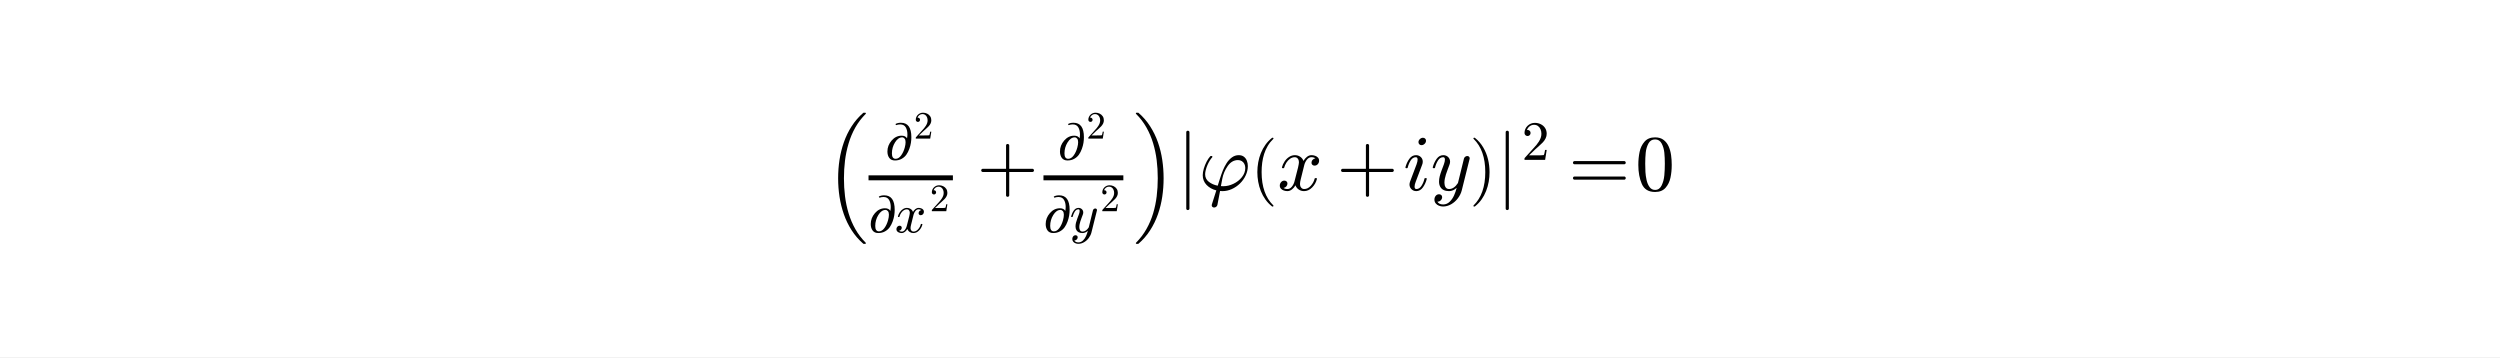
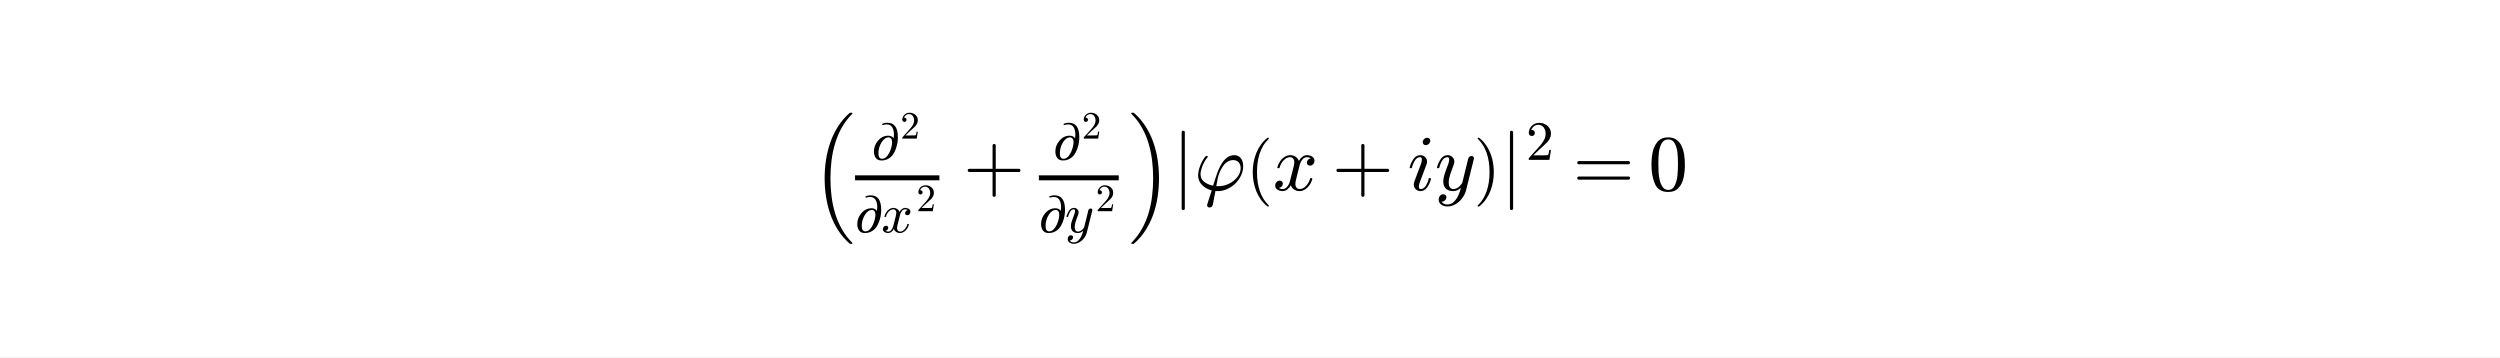
<svg xmlns="http://www.w3.org/2000/svg" xmlns:xlink="http://www.w3.org/1999/xlink" height="54pt" version="1.1" viewBox="0 0 378 54" width="378pt">
  <defs>
    <style type="text/css">
*{stroke-linecap:butt;stroke-linejoin:round;stroke-miterlimit:100000;}
  </style>
  </defs>
  <g id="figure_1">
    <g id="patch_1">
      <path d="M 0 54  L 378 54  L 378 0  L 0 0  z " style="fill:#ffffff;" />
    </g>
    <g id="text_1">
      <defs>
+         <path d="M 4.984 0  L 4.984 2.688  Q 4.984 2.938 5.172 3.219  L 20.703 20.406  Q 24.219 24.219 26.406 26.797  Q 28.609 29.391 30.75 32.766  Q 32.906 36.141 34.156 39.625  Q 35.406 43.109 35.406 47.016  Q 35.406 51.125 33.891 54.859  Q 32.375 58.594 29.375 60.844  Q 26.375 63.094 22.125 63.094  Q 17.781 63.094 14.312 60.469  Q 10.844 57.859 9.422 53.719  Q 9.812 53.812 10.5 53.812  Q 12.75 53.812 14.328 52.297  Q 15.922 50.781 15.922 48.391  Q 15.922 46.094 14.328 44.5  Q 12.75 42.922 10.5 42.922  Q 8.156 42.922 6.562 44.547  Q 4.984 46.188 4.984 48.391  Q 4.984 52.156 6.391 55.438  Q 7.812 58.734 10.469 61.297  Q 13.141 63.875 16.484 65.234  Q 19.828 66.609 23.578 66.609  Q 29.297 66.609 34.219 64.188  Q 39.156 61.766 42.031 57.344  Q 44.922 52.938 44.922 47.016  Q 44.922 42.672 43.016 38.766  Q 41.109 34.859 38.125 31.656  Q 35.156 28.469 30.516 24.406  Q 25.875 20.359 24.422 19  L 13.094 8.109  L 22.703 8.109  Q 29.781 8.109 34.547 8.219  Q 39.312 8.344 39.594 8.594  Q 40.766 9.859 42 17.828  L 44.922 17.828  L 42.094 0  z " id="Cmr10-32" />
+         <path d="M 8.406 -14.312  Q 10.5 -17.922 15.719 -17.922  Q 20.453 -17.922 23.922 -14.594  Q 27.391 -11.281 29.516 -6.562  Q 31.641 -1.859 32.812 3.078  Q 28.375 -1.125 23.188 -1.125  Q 19.234 -1.125 16.453 0.234  Q 13.672 1.609 12.125 4.312  Q 10.594 7.031 10.594 10.891  Q 10.594 14.156 11.469 17.594  Q 12.359 21.047 13.938 25.266  Q 15.531 29.5 16.703 32.625  Q 18.016 36.281 18.016 38.625  Q 18.016 41.609 15.828 41.609  Q 11.859 41.609 9.297 37.531  Q 6.734 33.453 5.516 28.422  Q 5.328 27.781 4.688 27.781  L 3.516 27.781  Q 2.688 27.781 2.688 28.719  L 2.688 29  Q 4.297 34.969 7.609 39.578  Q 10.938 44.188 16.016 44.188  Q 19.578 44.188 22.047 41.844  Q 24.516 39.5 24.516 35.891  Q 24.516 34.031 23.688 31.984  Q 23.25 30.766 21.688 26.656  Q 20.125 22.562 19.281 19.875  Q 18.453 17.188 17.922 14.594  Q 17.391 12.016 17.391 9.422  Q 17.391 6.109 18.797 3.812  Q 20.219 1.516 23.297 1.516  Q 29.5 1.516 34.422 9.078  L 42 39.891  Q 42.328 41.219 43.547 42.156  Q 44.781 43.109 46.188 43.109  Q 47.406 43.109 48.312 42.328  Q 49.219 41.547 49.219 40.281  Q 49.219 39.703 49.125 39.5  L 39.203 -0.297  Q 37.891 -5.422 34.375 -10.109  Q 30.859 -14.797 25.906 -17.656  Q 20.953 -20.516 15.578 -20.516  Q 12.984 -20.516 10.438 -19.5  Q 7.906 -18.5 6.344 -16.5  Q 4.781 -14.5 4.781 -11.812  Q 4.781 -9.078 6.391 -7.078  Q 8.016 -5.078 10.688 -5.078  Q 12.312 -5.078 13.406 -6.078  Q 14.5 -7.078 14.5 -8.688  Q 14.5 -10.984 12.781 -12.688  Q 11.078 -14.406 8.797 -14.406  Q 8.688 -14.359 8.594 -14.328  Q 8.5 -14.312 8.406 -14.312  " id="Cmmi10-79" />
+         <path d="M 7.516 13.281  Q 6.688 13.281 6.141 13.906  Q 5.609 14.547 5.609 15.281  Q 5.609 16.109 6.141 16.688  Q 6.688 17.281 7.516 17.281  L 70.312 17.281  Q 71.047 17.281 71.578 16.688  Q 72.125 16.109 72.125 15.281  Q 72.125 14.547 71.578 13.906  Q 71.047 13.281 70.312 13.281  z M 7.516 32.719  Q 6.688 32.719 6.141 33.297  Q 5.609 33.891 5.609 34.719  Q 5.609 35.453 6.141 36.078  Q 6.688 36.719 7.516 36.719  L 70.312 36.719  Q 71.047 36.719 71.578 36.078  Q 72.125 35.453 72.125 34.719  Q 72.125 33.891 71.578 33.297  Q 71.047 32.719 70.312 32.719  z " id="Cmr10-3d" />
+         <path d="M 7.812 2.875  Q 9.578 1.516 12.797 1.516  Q 15.922 1.516 18.312 4.516  Q 20.703 7.516 21.578 11.078  L 26.125 28.812  Q 27.203 33.641 27.203 35.406  Q 27.203 37.891 25.812 39.75  Q 24.422 41.609 21.922 41.609  Q 18.75 41.609 15.969 39.625  Q 13.188 37.641 11.281 34.594  Q 9.375 31.547 8.594 28.422  Q 8.406 27.781 7.812 27.781  L 6.594 27.781  Q 5.812 27.781 5.812 28.719  L 5.812 29  Q 6.781 32.719 9.125 36.25  Q 11.469 39.797 14.859 41.984  Q 18.266 44.188 22.125 44.188  Q 25.781 44.188 28.734 42.234  Q 31.688 40.281 32.906 36.922  Q 34.625 39.984 37.281 42.078  Q 39.938 44.188 43.109 44.188  Q 45.266 44.188 47.5 43.422  Q 49.75 42.672 51.172 41.109  Q 52.594 39.547 52.594 37.203  Q 52.594 34.672 50.953 32.828  Q 49.312 31 46.781 31  Q 45.172 31 44.094 32.031  Q 43.016 33.062 43.016 34.625  Q 43.016 36.719 44.453 38.297  Q 45.906 39.891 47.906 40.188  Q 46.094 41.609 42.922 41.609  Q 39.703 41.609 37.328 38.625  Q 34.969 35.641 33.984 31.984  L 29.594 14.312  Q 28.516 10.297 28.516 7.719  Q 28.516 5.172 29.953 3.344  Q 31.391 1.516 33.797 1.516  Q 38.484 1.516 42.156 5.641  Q 45.844 9.766 47.016 14.703  Q 47.219 15.281 47.797 15.281  L 49.031 15.281  Q 49.422 15.281 49.656 15.016  Q 49.906 14.75 49.906 14.406  Q 49.906 14.312 49.812 14.109  Q 48.391 8.156 43.844 3.516  Q 39.312 -1.125 33.594 -1.125  Q 29.938 -1.125 26.984 0.844  Q 24.031 2.828 22.797 6.203  Q 21.234 3.266 18.469 1.062  Q 15.719 -1.125 12.594 -1.125  Q 10.453 -1.125 8.172 -0.359  Q 5.906 0.391 4.484 1.953  Q 3.078 3.516 3.078 5.906  Q 3.078 8.25 4.703 10.172  Q 6.344 12.109 8.797 12.109  Q 10.453 12.109 11.578 11.109  Q 12.703 10.109 12.703 8.5  Q 12.703 6.391 11.297 4.828  Q 9.906 3.266 7.812 2.875  " id="Cmmi10-78" />
+         <path d="M 6.5 -25  Q 5.609 -25 5.609 -24.125  Q 5.609 -23.688 5.812 -23.484  Q 22.906 -6.781 22.906 25  Q 22.906 56.781 6 73.297  Q 5.609 73.531 5.609 74.125  Q 5.609 74.469 5.875 74.734  Q 6.156 75 6.5 75  L 7.422 75  Q 7.719 75 7.906 74.812  Q 15.094 69.141 19.875 61.031  Q 24.656 52.938 26.875 43.75  Q 29.109 34.578 29.109 25  Q 29.109 17.922 27.906 11.062  Q 26.703 4.203 24.094 -2.453  Q 21.484 -9.125 17.484 -14.766  Q 13.484 -20.406 7.906 -24.812  Q 7.719 -25 7.422 -25  z " id="Cmr10-29" />
        <path d="M 7.812 7.172  Q 7.812 9.031 8.594 11.078  L 16.703 32.625  Q 18.016 36.281 18.016 38.625  Q 18.016 41.609 15.828 41.609  Q 11.859 41.609 9.297 37.531  Q 6.734 33.453 5.516 28.422  Q 5.328 27.781 4.688 27.781  L 3.516 27.781  Q 2.688 27.781 2.688 28.719  L 2.688 29  Q 4.297 34.969 7.609 39.578  Q 10.938 44.188 16.016 44.188  Q 19.578 44.188 22.047 41.844  Q 24.516 39.5 24.516 35.891  Q 24.516 34.031 23.688 31.984  L 15.578 10.5  Q 14.203 7.172 14.203 4.5  Q 14.203 1.516 16.5 1.516  Q 20.406 1.516 23.016 5.688  Q 25.641 9.859 26.703 14.703  Q 26.906 15.281 27.484 15.281  L 28.719 15.281  Q 29.109 15.281 29.344 15.016  Q 29.594 14.75 29.594 14.406  Q 29.594 14.312 29.5 14.109  Q 28.125 8.453 24.734 3.656  Q 21.344 -1.125 16.312 -1.125  Q 12.797 -1.125 10.297 1.297  Q 7.812 3.719 7.812 7.172  M 19.094 60.594  Q 19.094 62.703 20.844 64.406  Q 22.609 66.109 24.703 66.109  Q 26.422 66.109 27.516 65.062  Q 28.609 64.016 28.609 62.406  Q 28.609 60.156 26.828 58.469  Q 25.047 56.781 22.906 56.781  Q 21.297 56.781 20.188 57.875  Q 19.094 58.984 19.094 60.594  " id="Cmmi10-69" />
        <path d="M 7.516 23  Q 6.688 23 6.141 23.625  Q 5.609 24.266 5.609 25  Q 5.609 25.734 6.141 26.359  Q 6.688 27 7.516 27  L 36.922 27  L 36.922 56.5  Q 36.922 57.281 37.5 57.781  Q 38.094 58.297 38.922 58.297  Q 39.656 58.297 40.281 57.781  Q 40.922 57.281 40.922 56.5  L 40.922 27  L 70.312 27  Q 71.047 27 71.578 26.359  Q 72.125 25.734 72.125 25  Q 72.125 24.266 71.578 23.625  Q 71.047 23 70.312 23  L 40.922 23  L 40.922 -6.5  Q 40.922 -7.281 40.281 -7.781  Q 39.656 -8.297 38.922 -8.297  Q 38.094 -8.297 37.5 -7.781  Q 36.922 -7.281 36.922 -6.5  L 36.922 23  z " id="Cmr10-2b" />
+         <path d="M 52.484 -175.688  Q 43.172 -167.578 36.547 -157.266  Q 29.938 -146.969 25.859 -135.25  Q 21.781 -123.531 19.891 -111.172  Q 18.016 -98.828 18.016 -85.984  Q 18.016 -73.094 19.891 -60.719  Q 21.781 -48.344 25.859 -36.625  Q 29.938 -24.906 36.547 -14.594  Q 43.172 -4.297 52.484 3.812  Q 52.484 4 52.984 4  L 55.328 4  Q 55.609 4 55.859 3.688  Q 56.109 3.375 56.109 3.078  Q 56.109 2.688 55.906 2.484  Q 47.359 -6.062 41.594 -16.266  Q 35.844 -26.469 32.375 -38.109  Q 28.906 -49.75 27.438 -61.688  Q 25.984 -73.641 25.984 -86.078  Q 25.984 -98.484 27.438 -110.469  Q 28.906 -122.469 32.375 -133.984  Q 35.844 -145.516 41.672 -155.766  Q 47.516 -166.016 55.906 -174.422  Q 56.109 -174.609 56.109 -175  Q 56.109 -175.25 55.828 -175.562  Q 55.562 -175.875 55.328 -175.875  L 52.984 -175.875  Q 52.484 -175.875 52.484 -175.688  " id="Cmex10-b3" />
+         <path d="M 25 -2.203  Q 12.75 -2.203 8.328 7.875  Q 3.906 17.969 3.906 31.891  Q 3.906 40.578 5.484 48.234  Q 7.078 55.906 11.781 61.25  Q 16.5 66.609 25 66.609  Q 31.594 66.609 35.781 63.375  Q 39.984 60.156 42.188 55.047  Q 44.391 49.953 45.188 44.109  Q 46 38.281 46 31.891  Q 46 23.297 44.406 15.797  Q 42.828 8.297 38.188 3.047  Q 33.547 -2.203 25 -2.203  M 25 0.391  Q 30.562 0.391 33.297 6.094  Q 36.031 11.812 36.672 18.75  Q 37.312 25.688 37.312 33.5  Q 37.312 41.016 36.672 47.359  Q 36.031 53.719 33.312 58.859  Q 30.609 64.016 25 64.016  Q 19.344 64.016 16.609 58.828  Q 13.875 53.656 13.234 47.328  Q 12.594 41.016 12.594 33.5  Q 12.594 27.938 12.859 23  Q 13.141 18.062 14.312 12.812  Q 15.484 7.562 18.094 3.969  Q 20.703 0.391 25 0.391  " id="Cmr10-30" />
+         <path d="M 4.391 -175.875  Q 3.516 -175.875 3.516 -175  Q 3.516 -174.609 3.719 -174.422  Q 12.203 -165.922 18.062 -155.547  Q 23.922 -145.172 27.297 -133.844  Q 30.672 -122.516 32.125 -110.547  Q 33.594 -98.578 33.594 -85.891  Q 33.594 -72.906 32.094 -61.031  Q 30.609 -49.172 27.234 -37.891  Q 23.875 -26.609 18.031 -16.234  Q 12.203 -5.859 3.719 2.484  Q 3.516 2.688 3.516 3.078  Q 3.516 4 4.391 4  L 6.688 4  Q 6.984 4 7.172 3.812  Q 16.406 -4.156 23.094 -14.578  Q 29.781 -25 33.859 -36.688  Q 37.938 -48.391 39.766 -60.734  Q 41.609 -73.094 41.609 -85.984  Q 41.609 -98.828 39.766 -111.156  Q 37.938 -123.484 33.859 -135.203  Q 29.781 -146.922 23.094 -157.312  Q 16.406 -167.719 7.172 -175.688  Q 6.984 -175.875 6.688 -175.875  z " id="Cmex10-b4" />
+         <path d="M 11.922 -23.188  L 11.922 73.188  Q 11.922 73.969 12.5 74.484  Q 13.094 75 13.922 75  Q 14.656 75 15.281 74.484  Q 15.922 73.969 15.922 73.188  L 15.922 -23.188  Q 15.922 -23.969 15.281 -24.484  Q 14.656 -25 13.922 -25  Q 13.094 -25 12.5 -24.484  Q 11.922 -23.969 11.922 -23.188  " id="Cmsy10-6a" />
+         <path d="M 16.312 -19  Q 16.312 -18.609 16.5 -17.828  L 22.125 -0.203  Q 14.656 1.656 9.812 6.688  Q 4.984 11.719 4.984 19  Q 4.984 22.656 6.344 27.25  Q 7.719 31.844 9.859 35.969  Q 12.016 40.094 14.5 42.828  Q 15.094 43.109 15.188 43.109  L 16.406 43.109  Q 16.703 43.109 16.938 42.812  Q 17.188 42.531 17.188 42.188  Q 17.188 41.797 17 41.609  Q 15.328 39.797 13.734 37.188  Q 12.156 34.578 10.906 31.688  Q 9.672 28.812 8.844 25.641  Q 8.016 22.469 8.016 20.125  Q 8.016 14.203 12.719 10.562  Q 17.438 6.938 23.875 5.719  L 26.703 14.703  Q 28.562 20.516 30.391 25.078  Q 32.234 29.641 34.984 34  Q 37.75 38.375 41.656 41.281  Q 45.562 44.188 50.391 44.188  Q 54.203 44.188 56.766 42.281  Q 59.328 40.375 60.562 37.203  Q 61.812 34.031 61.812 30.422  Q 61.812 24.469 59.172 18.781  Q 56.547 13.094 51.953 8.562  Q 47.359 4.047 41.594 1.453  Q 35.844 -1.125 29.984 -1.125  Q 29.203 -1.078 28.297 -1.031  Q 27.391 -0.984 26.812 -0.984  L 23.484 -18.406  Q 23.188 -19.875 21.984 -20.828  Q 20.797 -21.781 19.281 -21.781  Q 18.062 -21.781 17.188 -21.016  Q 16.312 -20.266 16.312 -19  M 27.875 5.172  Q 29 5.078 31.109 5.078  Q 37.312 5.078 43.719 8.125  Q 50.141 11.188 54.359 16.5  Q 58.594 21.828 58.594 28.078  Q 58.594 30.906 57.438 33.156  Q 56.297 35.406 54.219 36.688  Q 52.156 37.984 49.422 37.984  Q 41.656 37.984 36.422 30.469  Q 31.203 22.953 29.594 14.312  z " id="Cmmi10-27" />
+         <path d="M 19.5 62.5  L 18.5 64.5  Q 22.297 66.797 28.297 66.797  Q 47.094 66.797 47.094 40.797  Q 47.094 35.906 46.297 30.703  Q 45.5 25.5 43.391 19.703  Q 41.297 13.906 38.094 9.344  Q 34.906 4.797 29.594 1.844  Q 24.297 -1.094 17.594 -1.094  Q 10.703 -1.094 7.344 3.5  Q 4 8.094 4 15.094  Q 4 26 11.547 34.75  Q 19.094 43.5 29.703 43.5  Q 36.594 43.5 39.297 38.703  Q 40 42.594 40 45.703  Q 40 53.406 36.953 58.594  Q 33.906 63.797 26.906 63.797  Q 23.594 63.797 19.5 62.5  M 36.703 31.906  Q 36.703 36.297 34.844 38.391  Q 33 40.5 30.594 40.5  Q 23.297 40.5 17.688 31.453  Q 12.094 22.406 12.094 11.703  Q 12.094 1.906 18.797 1.906  Q 24.203 1.906 28.547 7.797  Q 32.906 13.703 35.203 22.094  Q 36.703 27.594 36.703 31.906  " id="STIXGeneral-Regular-2202" />
        <path d="M 31 -24.812  Q 25.438 -20.406 21.406 -14.719  Q 17.391 -9.031 14.812 -2.578  Q 12.25 3.859 10.984 10.891  Q 9.719 17.922 9.719 25  Q 9.719 32.172 10.984 39.203  Q 12.25 46.234 14.859 52.734  Q 17.484 59.234 21.531 64.891  Q 25.594 70.562 31 74.812  Q 31 75 31.5 75  L 32.422 75  Q 32.719 75 32.953 74.734  Q 33.203 74.469 33.203 74.125  Q 33.203 73.688 33.016 73.484  Q 28.125 68.703 24.875 63.234  Q 21.625 57.766 19.641 51.578  Q 17.672 45.406 16.797 38.781  Q 15.922 32.172 15.922 25  Q 15.922 -6.781 32.906 -23.297  Q 33.203 -23.578 33.203 -24.125  Q 33.203 -24.359 32.938 -24.672  Q 32.672 -25 32.422 -25  L 31.5 -25  Q 31 -25 31 -24.812  " id="Cmr10-28" />
-         <path d="M 52.484 -175.688  Q 43.172 -167.578 36.547 -157.266  Q 29.938 -146.969 25.859 -135.25  Q 21.781 -123.531 19.891 -111.172  Q 18.016 -98.828 18.016 -85.984  Q 18.016 -73.094 19.891 -60.719  Q 21.781 -48.344 25.859 -36.625  Q 29.938 -24.906 36.547 -14.594  Q 43.172 -4.297 52.484 3.812  Q 52.484 4 52.984 4  L 55.328 4  Q 55.609 4 55.859 3.688  Q 56.109 3.375 56.109 3.078  Q 56.109 2.688 55.906 2.484  Q 47.359 -6.062 41.594 -16.266  Q 35.844 -26.469 32.375 -38.109  Q 28.906 -49.75 27.438 -61.688  Q 25.984 -73.641 25.984 -86.078  Q 25.984 -98.484 27.438 -110.469  Q 28.906 -122.469 32.375 -133.984  Q 35.844 -145.516 41.672 -155.766  Q 47.516 -166.016 55.906 -174.422  Q 56.109 -174.609 56.109 -175  Q 56.109 -175.25 55.828 -175.562  Q 55.562 -175.875 55.328 -175.875  L 52.984 -175.875  Q 52.484 -175.875 52.484 -175.688  " id="Cmex10-b3" />
-         <path d="M 4.984 0  L 4.984 2.688  Q 4.984 2.938 5.172 3.219  L 20.703 20.406  Q 24.219 24.219 26.406 26.797  Q 28.609 29.391 30.75 32.766  Q 32.906 36.141 34.156 39.625  Q 35.406 43.109 35.406 47.016  Q 35.406 51.125 33.891 54.859  Q 32.375 58.594 29.375 60.844  Q 26.375 63.094 22.125 63.094  Q 17.781 63.094 14.312 60.469  Q 10.844 57.859 9.422 53.719  Q 9.812 53.812 10.5 53.812  Q 12.75 53.812 14.328 52.297  Q 15.922 50.781 15.922 48.391  Q 15.922 46.094 14.328 44.5  Q 12.75 42.922 10.5 42.922  Q 8.156 42.922 6.562 44.547  Q 4.984 46.188 4.984 48.391  Q 4.984 52.156 6.391 55.438  Q 7.812 58.734 10.469 61.297  Q 13.141 63.875 16.484 65.234  Q 19.828 66.609 23.578 66.609  Q 29.297 66.609 34.219 64.188  Q 39.156 61.766 42.031 57.344  Q 44.922 52.938 44.922 47.016  Q 44.922 42.672 43.016 38.766  Q 41.109 34.859 38.125 31.656  Q 35.156 28.469 30.516 24.406  Q 25.875 20.359 24.422 19  L 13.094 8.109  L 22.703 8.109  Q 29.781 8.109 34.547 8.219  Q 39.312 8.344 39.594 8.594  Q 40.766 9.859 42 17.828  L 44.922 17.828  L 42.094 0  z " id="Cmr10-32" />
-         <path d="M 19.5 62.5  L 18.5 64.5  Q 22.297 66.797 28.297 66.797  Q 47.094 66.797 47.094 40.797  Q 47.094 35.906 46.297 30.703  Q 45.5 25.5 43.391 19.703  Q 41.297 13.906 38.094 9.344  Q 34.906 4.797 29.594 1.844  Q 24.297 -1.094 17.594 -1.094  Q 10.703 -1.094 7.344 3.5  Q 4 8.094 4 15.094  Q 4 26 11.547 34.75  Q 19.094 43.5 29.703 43.5  Q 36.594 43.5 39.297 38.703  Q 40 42.594 40 45.703  Q 40 53.406 36.953 58.594  Q 33.906 63.797 26.906 63.797  Q 23.594 63.797 19.5 62.5  M 36.703 31.906  Q 36.703 36.297 34.844 38.391  Q 33 40.5 30.594 40.5  Q 23.297 40.5 17.688 31.453  Q 12.094 22.406 12.094 11.703  Q 12.094 1.906 18.797 1.906  Q 24.203 1.906 28.547 7.797  Q 32.906 13.703 35.203 22.094  Q 36.703 27.594 36.703 31.906  " id="STIXGeneral-Regular-2202" />
-         <path d="M 7.812 2.875  Q 9.578 1.516 12.797 1.516  Q 15.922 1.516 18.312 4.516  Q 20.703 7.516 21.578 11.078  L 26.125 28.812  Q 27.203 33.641 27.203 35.406  Q 27.203 37.891 25.812 39.75  Q 24.422 41.609 21.922 41.609  Q 18.75 41.609 15.969 39.625  Q 13.188 37.641 11.281 34.594  Q 9.375 31.547 8.594 28.422  Q 8.406 27.781 7.812 27.781  L 6.594 27.781  Q 5.812 27.781 5.812 28.719  L 5.812 29  Q 6.781 32.719 9.125 36.25  Q 11.469 39.797 14.859 41.984  Q 18.266 44.188 22.125 44.188  Q 25.781 44.188 28.734 42.234  Q 31.688 40.281 32.906 36.922  Q 34.625 39.984 37.281 42.078  Q 39.938 44.188 43.109 44.188  Q 45.266 44.188 47.5 43.422  Q 49.75 42.672 51.172 41.109  Q 52.594 39.547 52.594 37.203  Q 52.594 34.672 50.953 32.828  Q 49.312 31 46.781 31  Q 45.172 31 44.094 32.031  Q 43.016 33.062 43.016 34.625  Q 43.016 36.719 44.453 38.297  Q 45.906 39.891 47.906 40.188  Q 46.094 41.609 42.922 41.609  Q 39.703 41.609 37.328 38.625  Q 34.969 35.641 33.984 31.984  L 29.594 14.312  Q 28.516 10.297 28.516 7.719  Q 28.516 5.172 29.953 3.344  Q 31.391 1.516 33.797 1.516  Q 38.484 1.516 42.156 5.641  Q 45.844 9.766 47.016 14.703  Q 47.219 15.281 47.797 15.281  L 49.031 15.281  Q 49.422 15.281 49.656 15.016  Q 49.906 14.75 49.906 14.406  Q 49.906 14.312 49.812 14.109  Q 48.391 8.156 43.844 3.516  Q 39.312 -1.125 33.594 -1.125  Q 29.938 -1.125 26.984 0.844  Q 24.031 2.828 22.797 6.203  Q 21.234 3.266 18.469 1.062  Q 15.719 -1.125 12.594 -1.125  Q 10.453 -1.125 8.172 -0.359  Q 5.906 0.391 4.484 1.953  Q 3.078 3.516 3.078 5.906  Q 3.078 8.25 4.703 10.172  Q 6.344 12.109 8.797 12.109  Q 10.453 12.109 11.578 11.109  Q 12.703 10.109 12.703 8.5  Q 12.703 6.391 11.297 4.828  Q 9.906 3.266 7.812 2.875  " id="Cmmi10-78" />
-         <path d="M 8.406 -14.312  Q 10.5 -17.922 15.719 -17.922  Q 20.453 -17.922 23.922 -14.594  Q 27.391 -11.281 29.516 -6.562  Q 31.641 -1.859 32.812 3.078  Q 28.375 -1.125 23.188 -1.125  Q 19.234 -1.125 16.453 0.234  Q 13.672 1.609 12.125 4.312  Q 10.594 7.031 10.594 10.891  Q 10.594 14.156 11.469 17.594  Q 12.359 21.047 13.938 25.266  Q 15.531 29.5 16.703 32.625  Q 18.016 36.281 18.016 38.625  Q 18.016 41.609 15.828 41.609  Q 11.859 41.609 9.297 37.531  Q 6.734 33.453 5.516 28.422  Q 5.328 27.781 4.688 27.781  L 3.516 27.781  Q 2.688 27.781 2.688 28.719  L 2.688 29  Q 4.297 34.969 7.609 39.578  Q 10.938 44.188 16.016 44.188  Q 19.578 44.188 22.047 41.844  Q 24.516 39.5 24.516 35.891  Q 24.516 34.031 23.688 31.984  Q 23.25 30.766 21.688 26.656  Q 20.125 22.562 19.281 19.875  Q 18.453 17.188 17.922 14.594  Q 17.391 12.016 17.391 9.422  Q 17.391 6.109 18.797 3.812  Q 20.219 1.516 23.297 1.516  Q 29.5 1.516 34.422 9.078  L 42 39.891  Q 42.328 41.219 43.547 42.156  Q 44.781 43.109 46.188 43.109  Q 47.406 43.109 48.312 42.328  Q 49.219 41.547 49.219 40.281  Q 49.219 39.703 49.125 39.5  L 39.203 -0.297  Q 37.891 -5.422 34.375 -10.109  Q 30.859 -14.797 25.906 -17.656  Q 20.953 -20.516 15.578 -20.516  Q 12.984 -20.516 10.438 -19.5  Q 7.906 -18.5 6.344 -16.5  Q 4.781 -14.5 4.781 -11.812  Q 4.781 -9.078 6.391 -7.078  Q 8.016 -5.078 10.688 -5.078  Q 12.312 -5.078 13.406 -6.078  Q 14.5 -7.078 14.5 -8.688  Q 14.5 -10.984 12.781 -12.688  Q 11.078 -14.406 8.797 -14.406  Q 8.688 -14.359 8.594 -14.328  Q 8.5 -14.312 8.406 -14.312  " id="Cmmi10-79" />
-         <path d="M 25 -2.203  Q 12.75 -2.203 8.328 7.875  Q 3.906 17.969 3.906 31.891  Q 3.906 40.578 5.484 48.234  Q 7.078 55.906 11.781 61.25  Q 16.5 66.609 25 66.609  Q 31.594 66.609 35.781 63.375  Q 39.984 60.156 42.188 55.047  Q 44.391 49.953 45.188 44.109  Q 46 38.281 46 31.891  Q 46 23.297 44.406 15.797  Q 42.828 8.297 38.188 3.047  Q 33.547 -2.203 25 -2.203  M 25 0.391  Q 30.562 0.391 33.297 6.094  Q 36.031 11.812 36.672 18.75  Q 37.312 25.688 37.312 33.5  Q 37.312 41.016 36.672 47.359  Q 36.031 53.719 33.312 58.859  Q 30.609 64.016 25 64.016  Q 19.344 64.016 16.609 58.828  Q 13.875 53.656 13.234 47.328  Q 12.594 41.016 12.594 33.5  Q 12.594 27.938 12.859 23  Q 13.141 18.062 14.312 12.812  Q 15.484 7.562 18.094 3.969  Q 20.703 0.391 25 0.391  " id="Cmr10-30" />
-         <path d="M 6.5 -25  Q 5.609 -25 5.609 -24.125  Q 5.609 -23.688 5.812 -23.484  Q 22.906 -6.781 22.906 25  Q 22.906 56.781 6 73.297  Q 5.609 73.531 5.609 74.125  Q 5.609 74.469 5.875 74.734  Q 6.156 75 6.5 75  L 7.422 75  Q 7.719 75 7.906 74.812  Q 15.094 69.141 19.875 61.031  Q 24.656 52.938 26.875 43.75  Q 29.109 34.578 29.109 25  Q 29.109 17.922 27.906 11.062  Q 26.703 4.203 24.094 -2.453  Q 21.484 -9.125 17.484 -14.766  Q 13.484 -20.406 7.906 -24.812  Q 7.719 -25 7.422 -25  z " id="Cmr10-29" />
-         <path d="M 11.922 -23.188  L 11.922 73.188  Q 11.922 73.969 12.5 74.484  Q 13.094 75 13.922 75  Q 14.656 75 15.281 74.484  Q 15.922 73.969 15.922 73.188  L 15.922 -23.188  Q 15.922 -23.969 15.281 -24.484  Q 14.656 -25 13.922 -25  Q 13.094 -25 12.5 -24.484  Q 11.922 -23.969 11.922 -23.188  " id="Cmsy10-6a" />
-         <path d="M 4.391 -175.875  Q 3.516 -175.875 3.516 -175  Q 3.516 -174.609 3.719 -174.422  Q 12.203 -165.922 18.062 -155.547  Q 23.922 -145.172 27.297 -133.844  Q 30.672 -122.516 32.125 -110.547  Q 33.594 -98.578 33.594 -85.891  Q 33.594 -72.906 32.094 -61.031  Q 30.609 -49.172 27.234 -37.891  Q 23.875 -26.609 18.031 -16.234  Q 12.203 -5.859 3.719 2.484  Q 3.516 2.688 3.516 3.078  Q 3.516 4 4.391 4  L 6.688 4  Q 6.984 4 7.172 3.812  Q 16.406 -4.156 23.094 -14.578  Q 29.781 -25 33.859 -36.688  Q 37.938 -48.391 39.766 -60.734  Q 41.609 -73.094 41.609 -85.984  Q 41.609 -98.828 39.766 -111.156  Q 37.938 -123.484 33.859 -135.203  Q 29.781 -146.922 23.094 -157.312  Q 16.406 -167.719 7.172 -175.688  Q 6.984 -175.875 6.688 -175.875  z " id="Cmex10-b4" />
-         <path d="M 16.312 -19  Q 16.312 -18.609 16.5 -17.828  L 22.125 -0.203  Q 14.656 1.656 9.812 6.688  Q 4.984 11.719 4.984 19  Q 4.984 22.656 6.344 27.25  Q 7.719 31.844 9.859 35.969  Q 12.016 40.094 14.5 42.828  Q 15.094 43.109 15.188 43.109  L 16.406 43.109  Q 16.703 43.109 16.938 42.812  Q 17.188 42.531 17.188 42.188  Q 17.188 41.797 17 41.609  Q 15.328 39.797 13.734 37.188  Q 12.156 34.578 10.906 31.688  Q 9.672 28.812 8.844 25.641  Q 8.016 22.469 8.016 20.125  Q 8.016 14.203 12.719 10.562  Q 17.438 6.938 23.875 5.719  L 26.703 14.703  Q 28.562 20.516 30.391 25.078  Q 32.234 29.641 34.984 34  Q 37.75 38.375 41.656 41.281  Q 45.562 44.188 50.391 44.188  Q 54.203 44.188 56.766 42.281  Q 59.328 40.375 60.562 37.203  Q 61.812 34.031 61.812 30.422  Q 61.812 24.469 59.172 18.781  Q 56.547 13.094 51.953 8.562  Q 47.359 4.047 41.594 1.453  Q 35.844 -1.125 29.984 -1.125  Q 29.203 -1.078 28.297 -1.031  Q 27.391 -0.984 26.812 -0.984  L 23.484 -18.406  Q 23.188 -19.875 21.984 -20.828  Q 20.797 -21.781 19.281 -21.781  Q 18.062 -21.781 17.188 -21.016  Q 16.312 -20.266 16.312 -19  M 27.875 5.172  Q 29 5.078 31.109 5.078  Q 37.312 5.078 43.719 8.125  Q 50.141 11.188 54.359 16.5  Q 58.594 21.828 58.594 28.078  Q 58.594 30.906 57.438 33.156  Q 56.297 35.406 54.219 36.688  Q 52.156 37.984 49.422 37.984  Q 41.656 37.984 36.422 30.469  Q 31.203 22.953 29.594 14.312  z " id="Cmmi10-27" />
-         <path d="M 7.516 13.281  Q 6.688 13.281 6.141 13.906  Q 5.609 14.547 5.609 15.281  Q 5.609 16.109 6.141 16.688  Q 6.688 17.281 7.516 17.281  L 70.312 17.281  Q 71.047 17.281 71.578 16.688  Q 72.125 16.109 72.125 15.281  Q 72.125 14.547 71.578 13.906  Q 71.047 13.281 70.312 13.281  z M 7.516 32.719  Q 6.688 32.719 6.141 33.297  Q 5.609 33.891 5.609 34.719  Q 5.609 35.453 6.141 36.078  Q 6.688 36.719 7.516 36.719  L 70.312 36.719  Q 71.047 36.719 71.578 36.078  Q 72.125 35.453 72.125 34.719  Q 72.125 33.891 71.578 33.297  Q 71.047 32.719 70.312 32.719  z " id="Cmr10-3d" />
      </defs>
-       <g transform="translate(124.74 28.8)scale(0.12 -0.12)">
+       <g transform="translate(122.7 28.8)scale(0.12 -0.12)">
        <use transform="translate(0.0 94.30781)scale(0.9185459)" xlink:href="#Cmex10-b3" />
        <use transform="translate(75.84615 38.57656)scale(0.7)" xlink:href="#STIXGeneral-Regular-2202" />
        <use transform="translate(111.941 65.36141)scale(0.49)" xlink:href="#Cmr10-32" />
        <use transform="translate(54.84615 -52.8625)scale(0.7)" xlink:href="#STIXGeneral-Regular-2202" />
        <use transform="translate(87.81614 -52.8625)scale(0.7)" xlink:href="#Cmmi10-78" />
        <use transform="translate(132.1845 -26.07766)scale(0.49)" xlink:href="#Cmr10-32" />
        <use transform="translate(191.2072 0.3109375)" xlink:href="#Cmr10-2b" />
-         <use transform="translate(293.2658 38.57656)scale(0.7)" xlink:href="#STIXGeneral-Regular-2202" />
-         <use transform="translate(329.3607 65.36141)scale(0.49)" xlink:href="#Cmr10-32" />
-         <use transform="translate(275.2658 -52.8625)scale(0.7)" xlink:href="#STIXGeneral-Regular-2202" />
-         <use transform="translate(308.2358 -52.8625)scale(0.7)" xlink:href="#Cmmi10-79" />
-         <use transform="translate(346.9645 -26.07766)scale(0.49)" xlink:href="#Cmr10-32" />
-         <use transform="translate(388.4287 94.30781)scale(0.9185459)" xlink:href="#Cmex10-b4" />
-         <use transform="translate(443.2748 0.3109375)" xlink:href="#Cmsy10-6a" />
-         <use transform="translate(470.9603 0.3109375)" xlink:href="#Cmmi10-27" />
-         <use transform="translate(536.3412 1.451562)scale(0.86625)" xlink:href="#Cmr10-28" />
-         <use transform="translate(569.9676 0.3109375)" xlink:href="#Cmmi10-78" />
-         <use transform="translate(644.6063 0.3109375)" xlink:href="#Cmr10-2b" />
-         <use transform="translate(728.6649 0.3109375)" xlink:href="#Cmmi10-69" />
-         <use transform="translate(763.0887 0.3109375)" xlink:href="#Cmmi10-79" />
-         <use transform="translate(812.1121 1.451562)scale(0.86625)" xlink:href="#Cmr10-29" />
-         <use transform="translate(845.7385 0.3109375)" xlink:href="#Cmsy10-6a" />
-         <use transform="translate(877.8882 38.575)scale(0.7)" xlink:href="#Cmr10-32" />
-         <use transform="translate(936.8242 0.3109375)" xlink:href="#Cmr10-3d" />
-         <use transform="translate(1020.883 0.3109375)" xlink:href="#Cmr10-30" />
+         <use transform="translate(304.4514 38.57656)scale(0.7)" xlink:href="#STIXGeneral-Regular-2202" />
+         <use transform="translate(340.5463 65.36141)scale(0.49)" xlink:href="#Cmr10-32" />
+         <use transform="translate(286.4514 -52.8625)scale(0.7)" xlink:href="#STIXGeneral-Regular-2202" />
+         <use transform="translate(319.4214 -52.8625)scale(0.7)" xlink:href="#Cmmi10-79" />
+         <use transform="translate(358.1501 -26.07766)scale(0.49)" xlink:href="#Cmr10-32" />
+         <use transform="translate(399.6142 94.30781)scale(0.9185459)" xlink:href="#Cmex10-b4" />
+         <use transform="translate(454.4603 0.3109375)" xlink:href="#Cmsy10-6a" />
+         <use transform="translate(482.1459 0.3109375)" xlink:href="#Cmmi10-27" />
+         <use transform="translate(547.5268 1.451562)scale(0.86625)" xlink:href="#Cmr10-28" />
+         <use transform="translate(581.1532 0.3109375)" xlink:href="#Cmmi10-78" />
+         <use transform="translate(655.7918 0.3109375)" xlink:href="#Cmr10-2b" />
+         <use transform="translate(751.036 0.3109375)" xlink:href="#Cmmi10-69" />
+         <use transform="translate(785.4598 0.3109375)" xlink:href="#Cmmi10-79" />
+         <use transform="translate(834.4832 1.451562)scale(0.86625)" xlink:href="#Cmr10-29" />
+         <use transform="translate(868.1096 0.3109375)" xlink:href="#Cmsy10-6a" />
+         <use transform="translate(900.2593 38.575)scale(0.7)" xlink:href="#Cmr10-32" />
+         <use transform="translate(959.1953 0.3109375)" xlink:href="#Cmr10-3d" />
+         <use transform="translate(1054.439 0.3109375)" xlink:href="#Cmr10-30" />
        <path d="M 54.846 12.811  L 54.846 19.061  L 161.149 19.061  L 161.149 12.811  L 54.846 12.811  z " />
-         <path d="M 275.266 12.811  L 275.266 19.061  L 375.929 19.061  L 375.929 12.811  L 275.266 12.811  z " />
+         <path d="M 286.451 12.811  L 286.451 19.061  L 387.114 19.061  L 387.114 12.811  L 286.451 12.811  z " />
      </g>
    </g>
  </g>
</svg>
